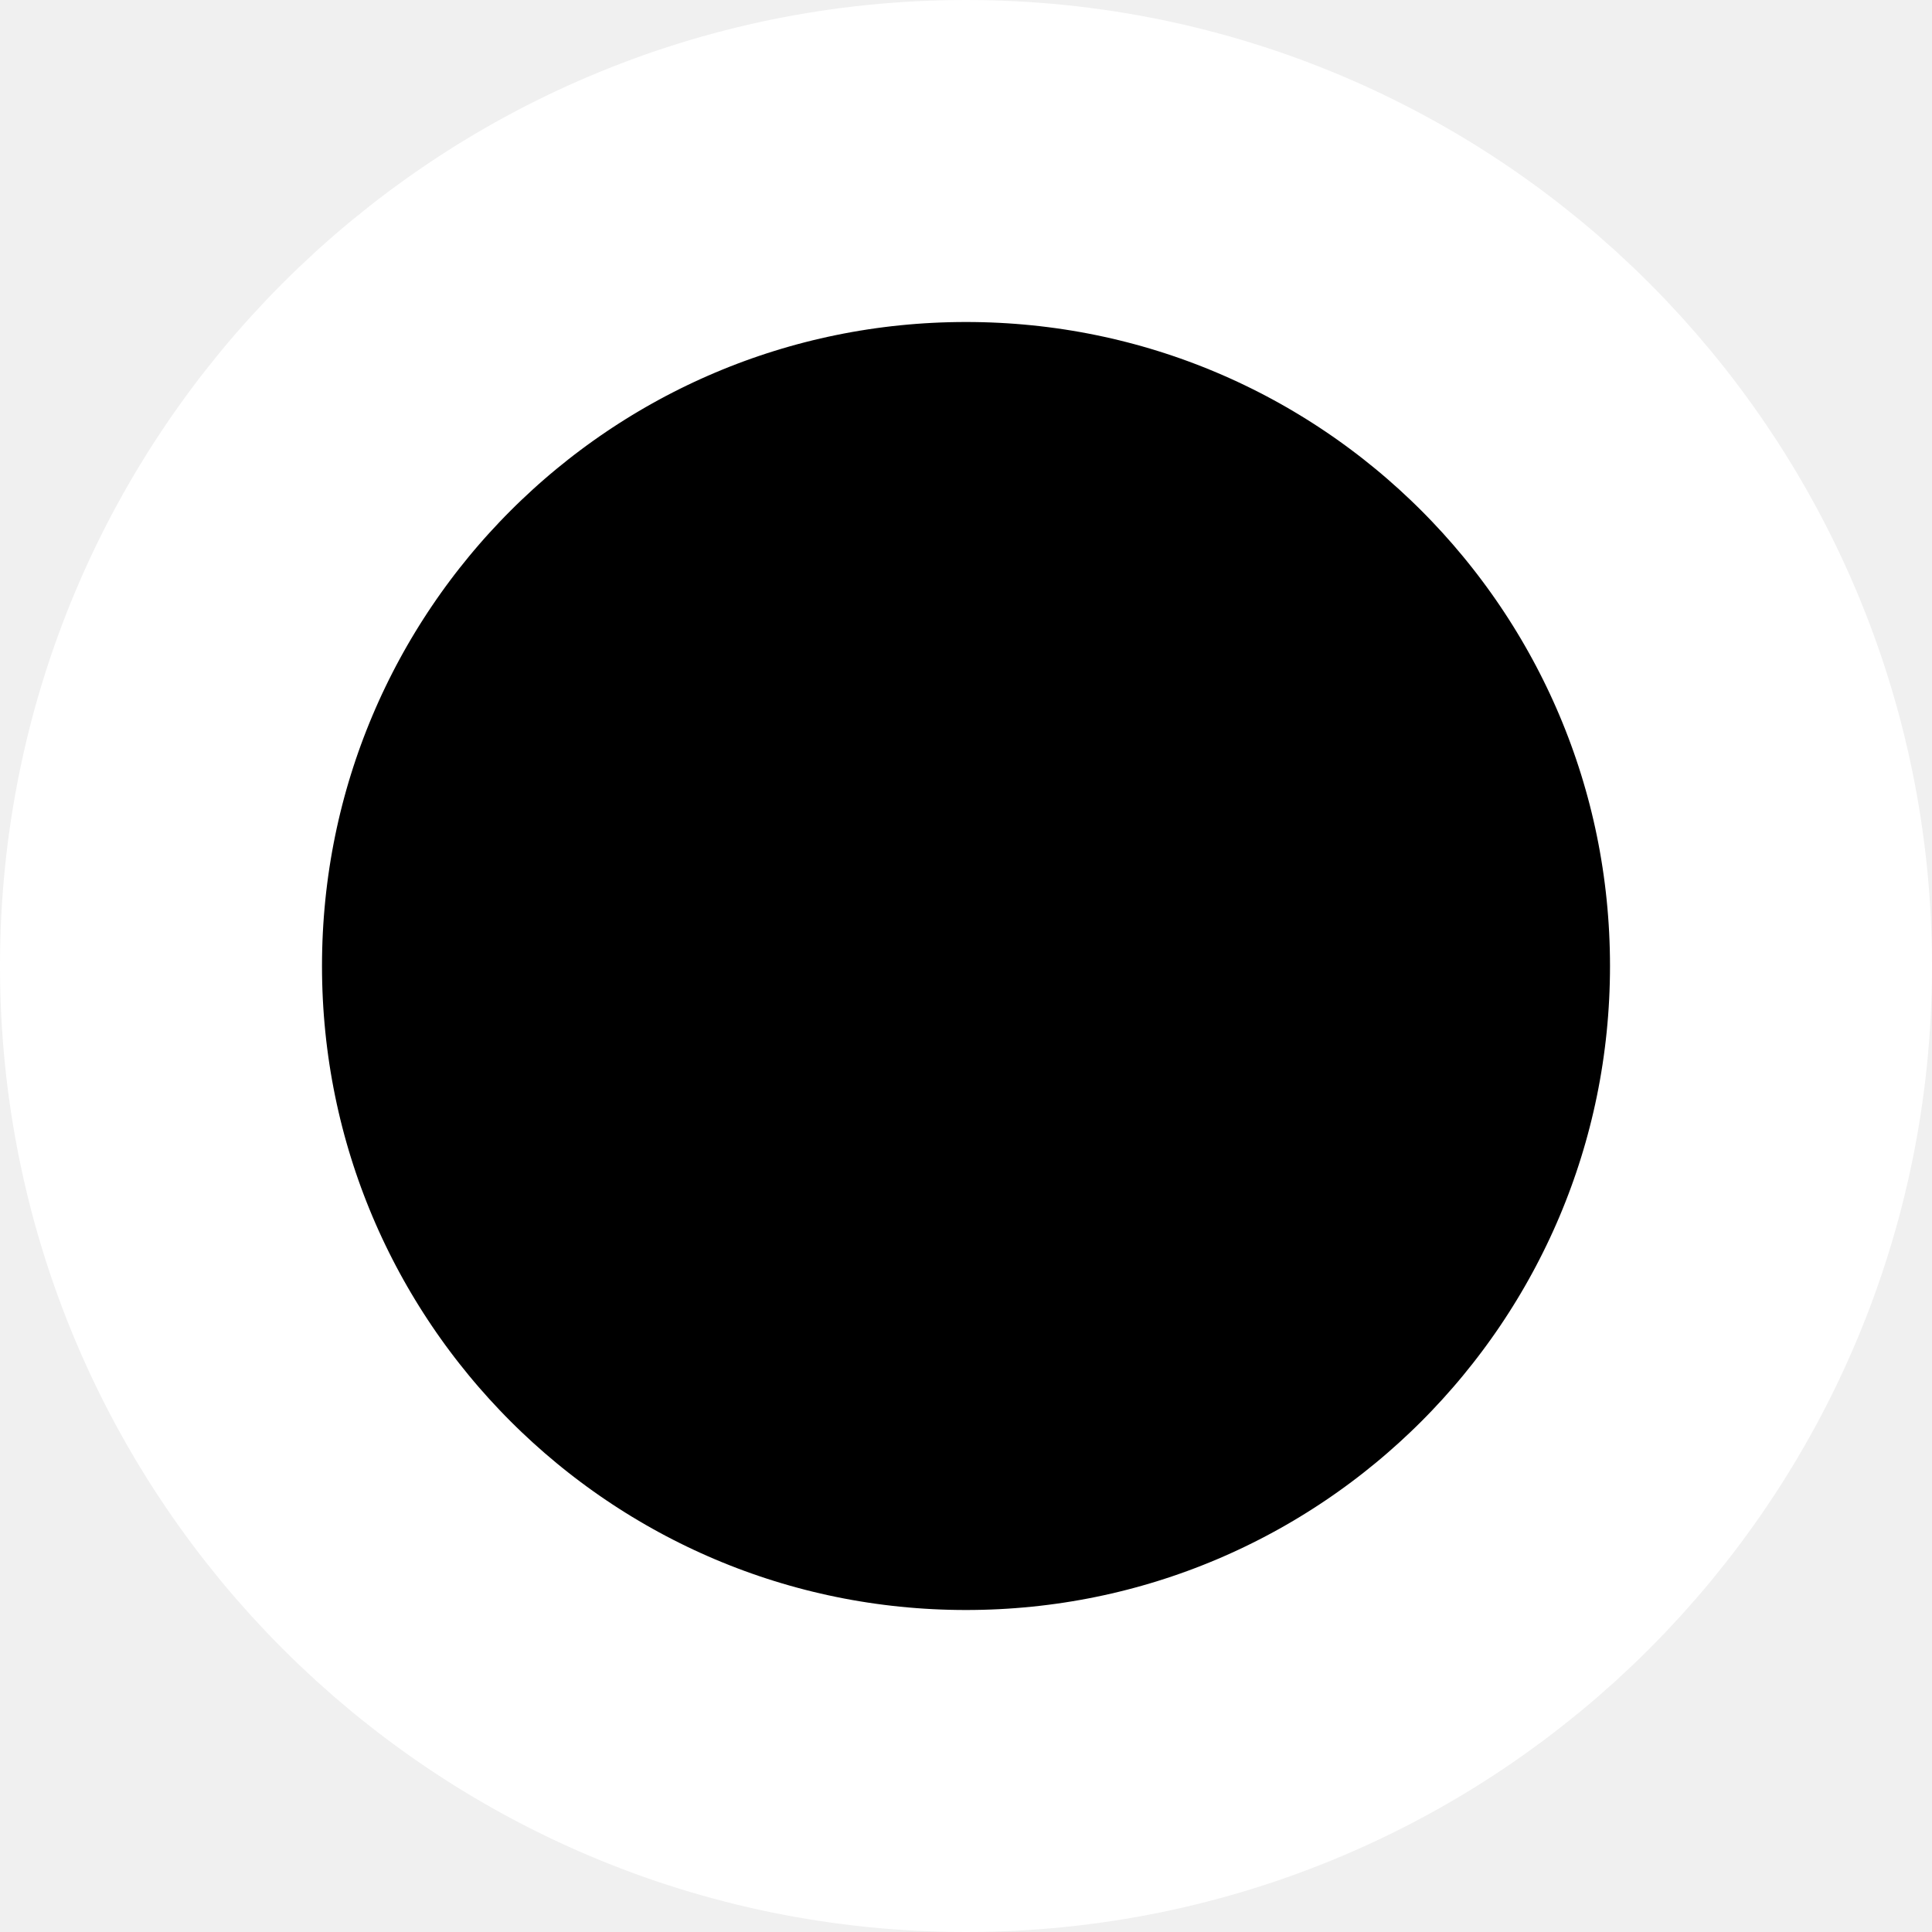
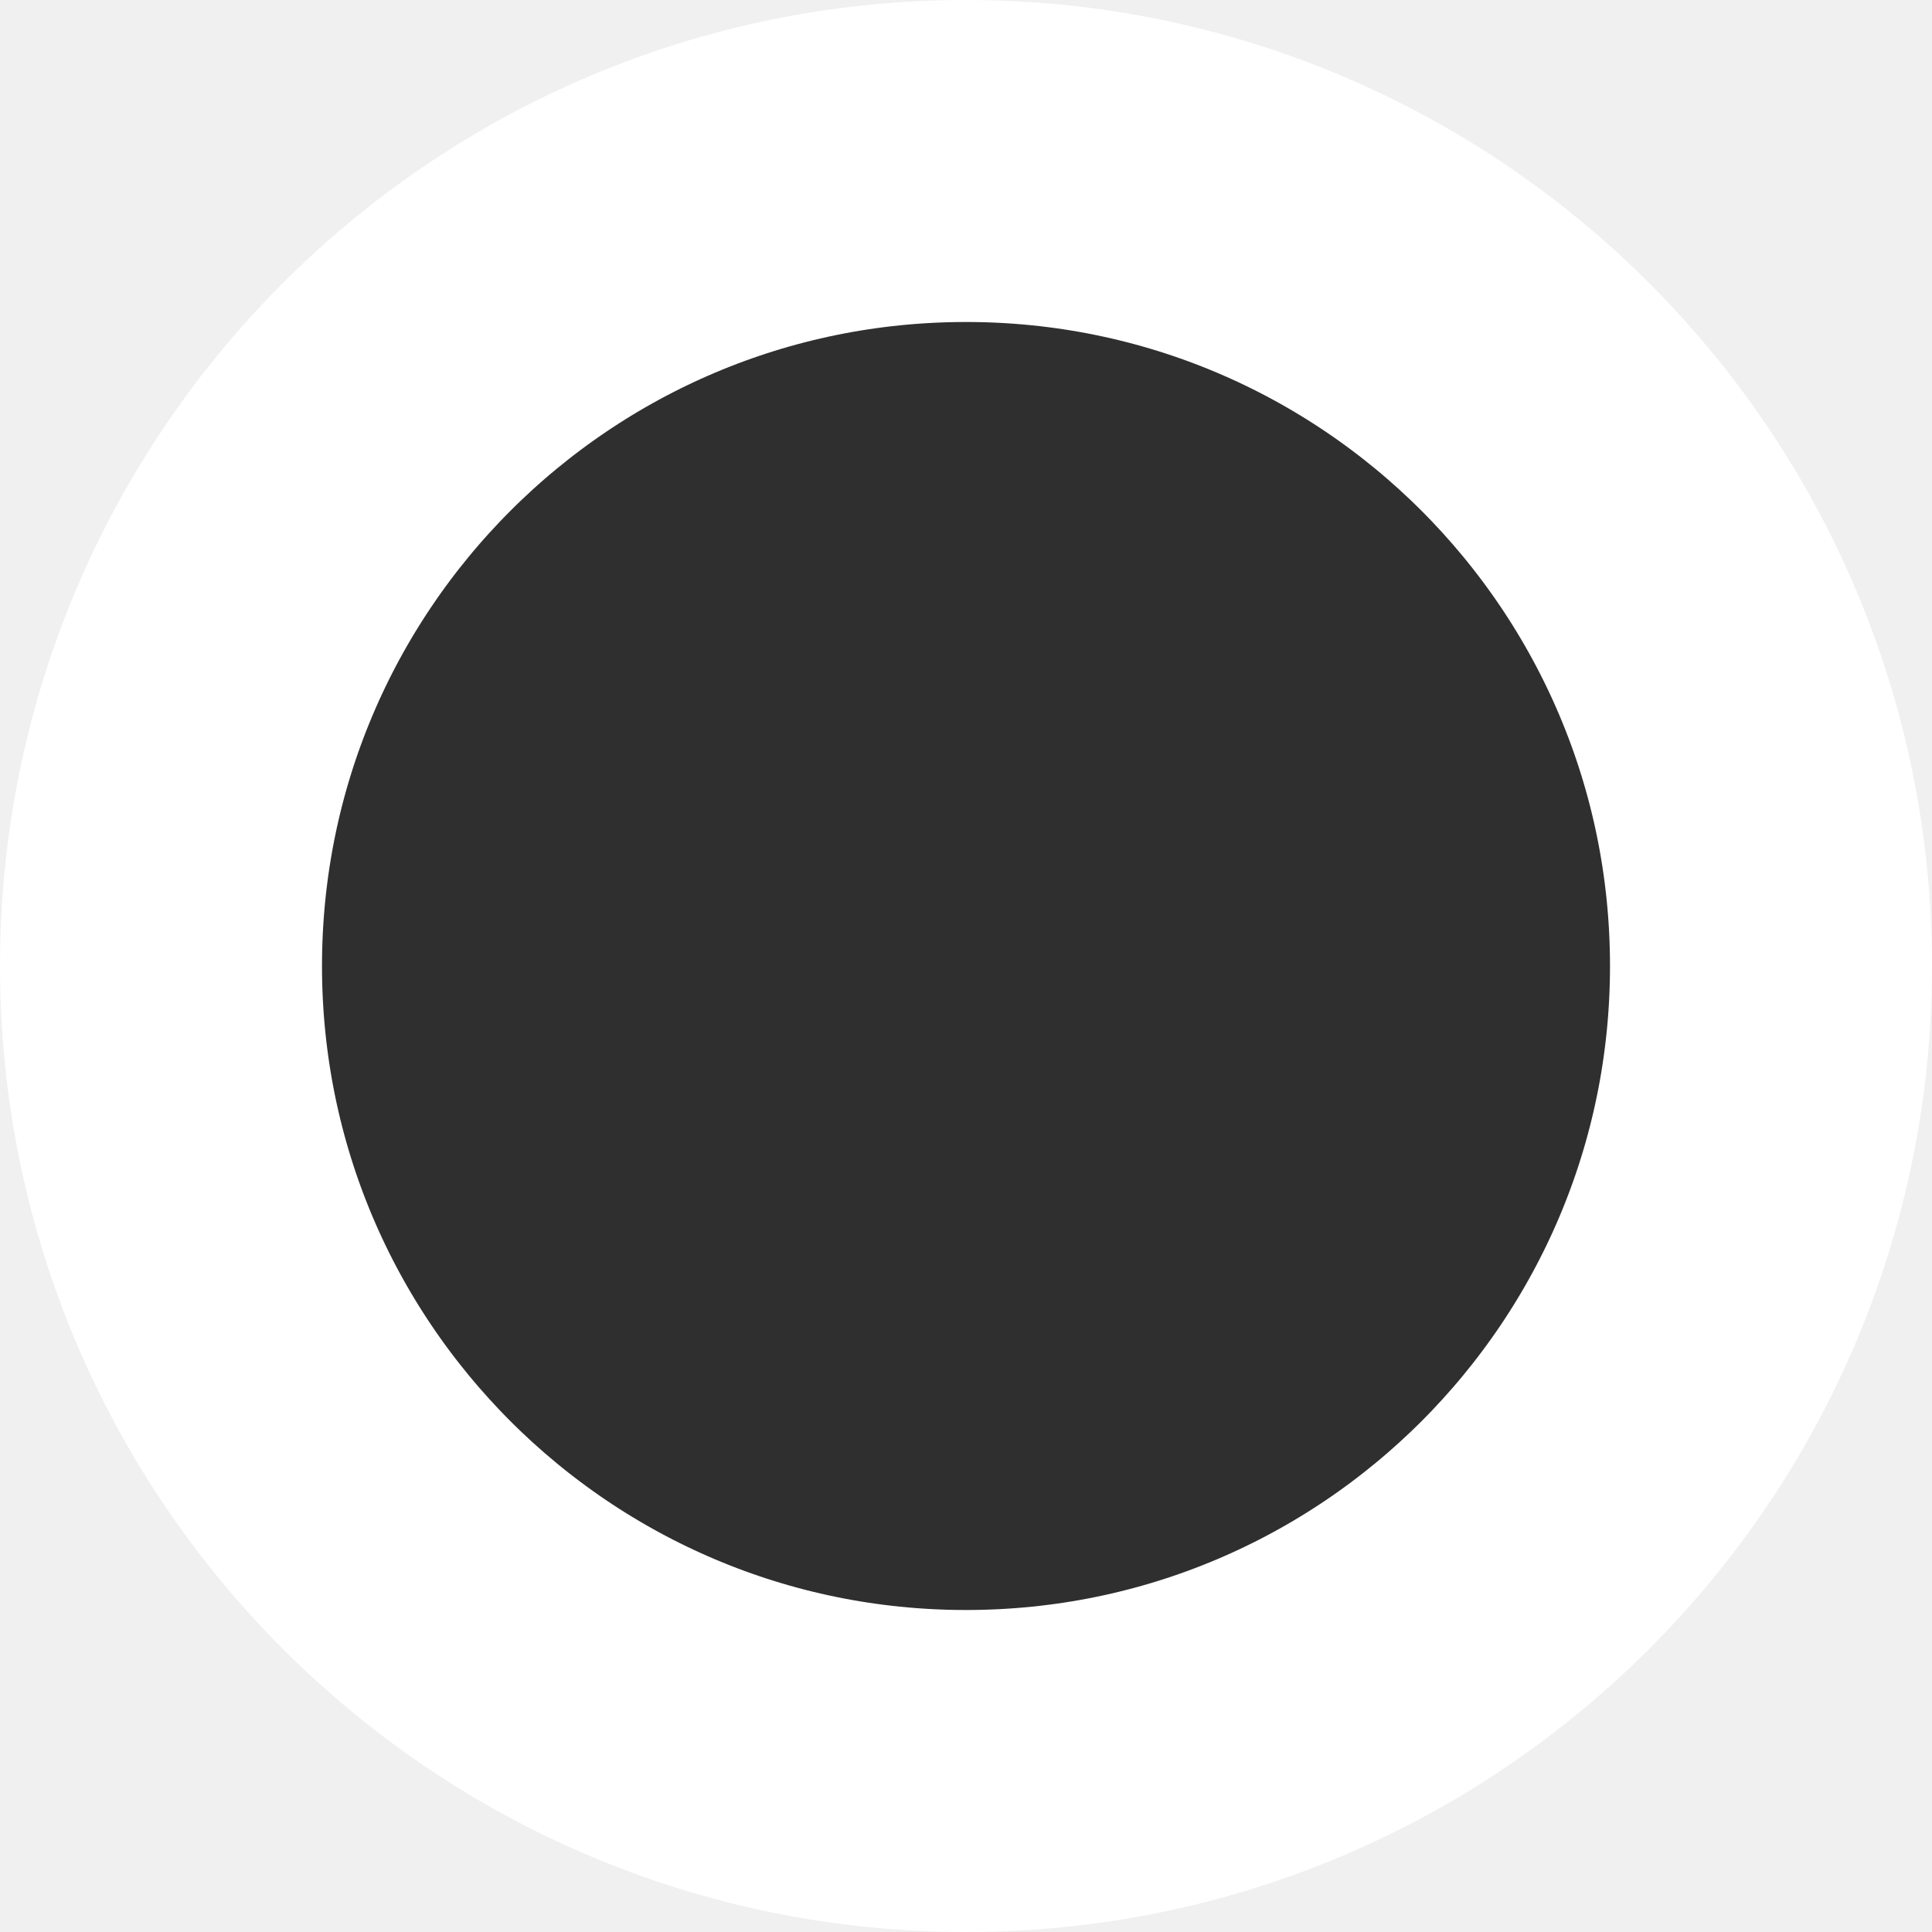
<svg xmlns="http://www.w3.org/2000/svg" width="24" height="24" viewBox="0 0 24 24" fill="none" version="1.1" id="svg11">
  <defs id="defs15" />
-   <circle cx="12" cy="12" r="10" fill="#2F5F00" stroke="white" stroke-width="4" id="circle9" style="fill:#000000;fill-opacity:1" />
+   <circle cx="12" cy="12" r="10" fill="#2F5F00" stroke="white" stroke-width="4" id="circle9" style="fill:#2f2f2f;fill-opacity:1" />
</svg>
